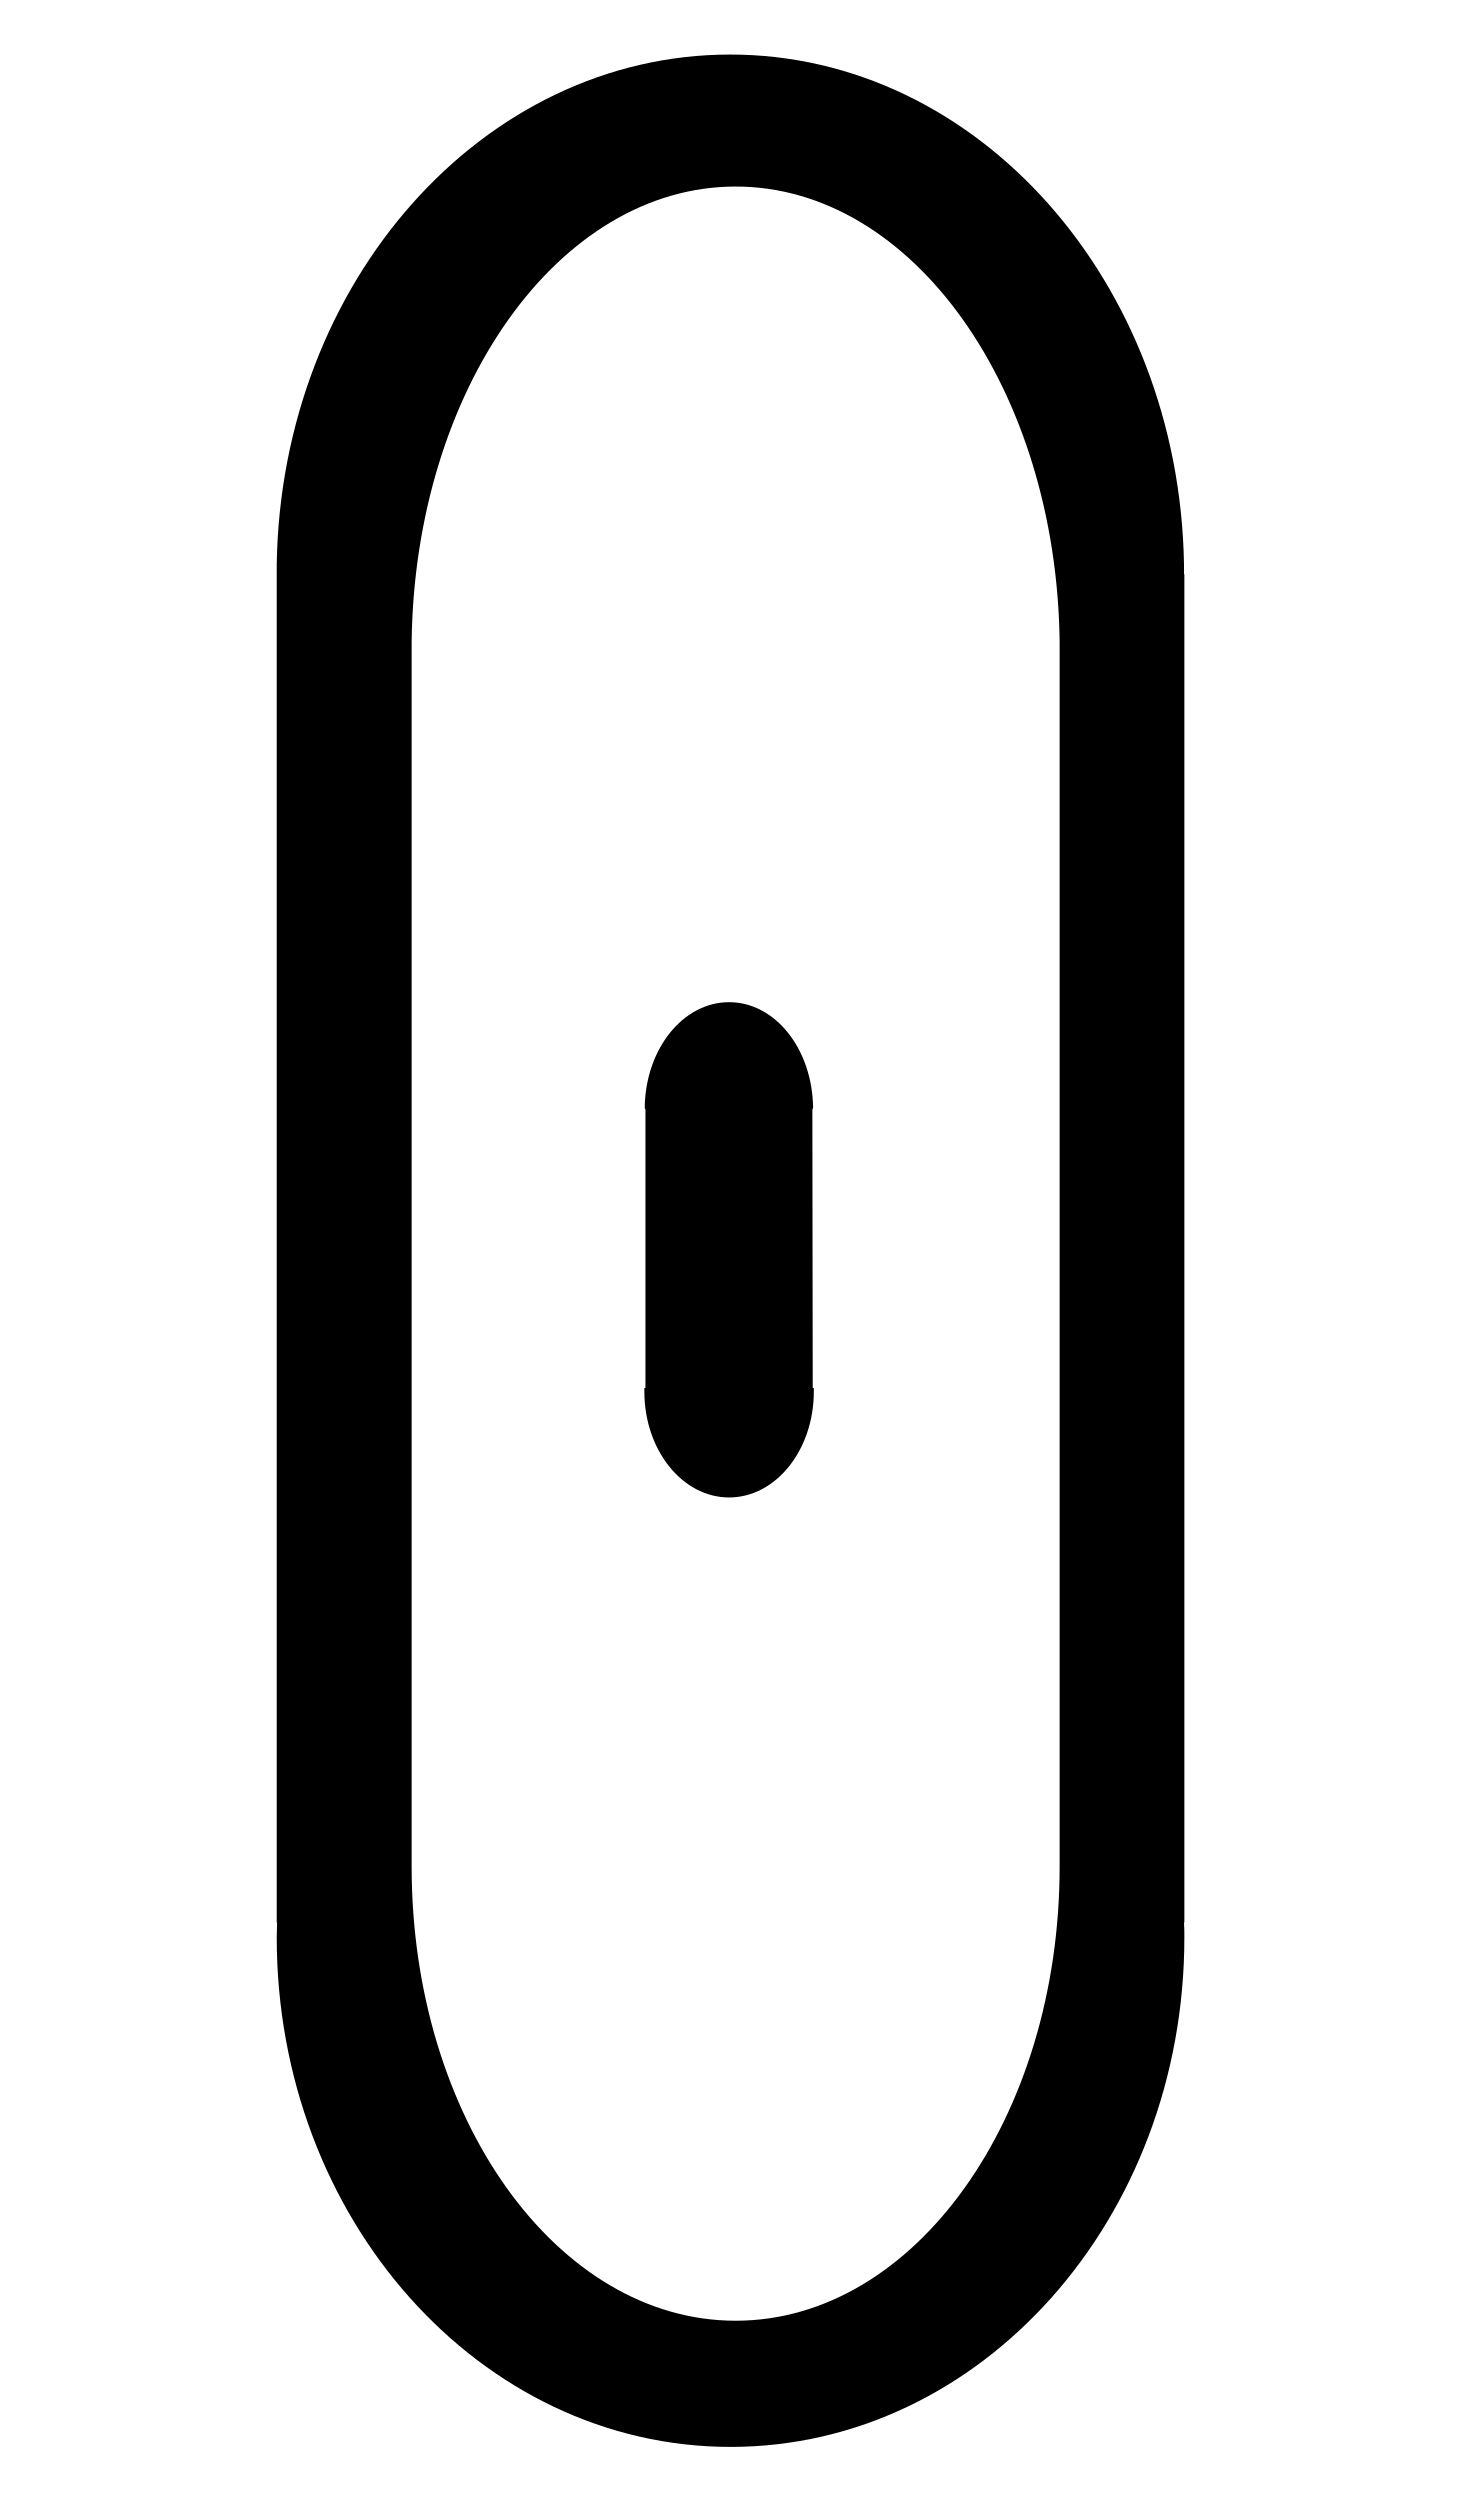
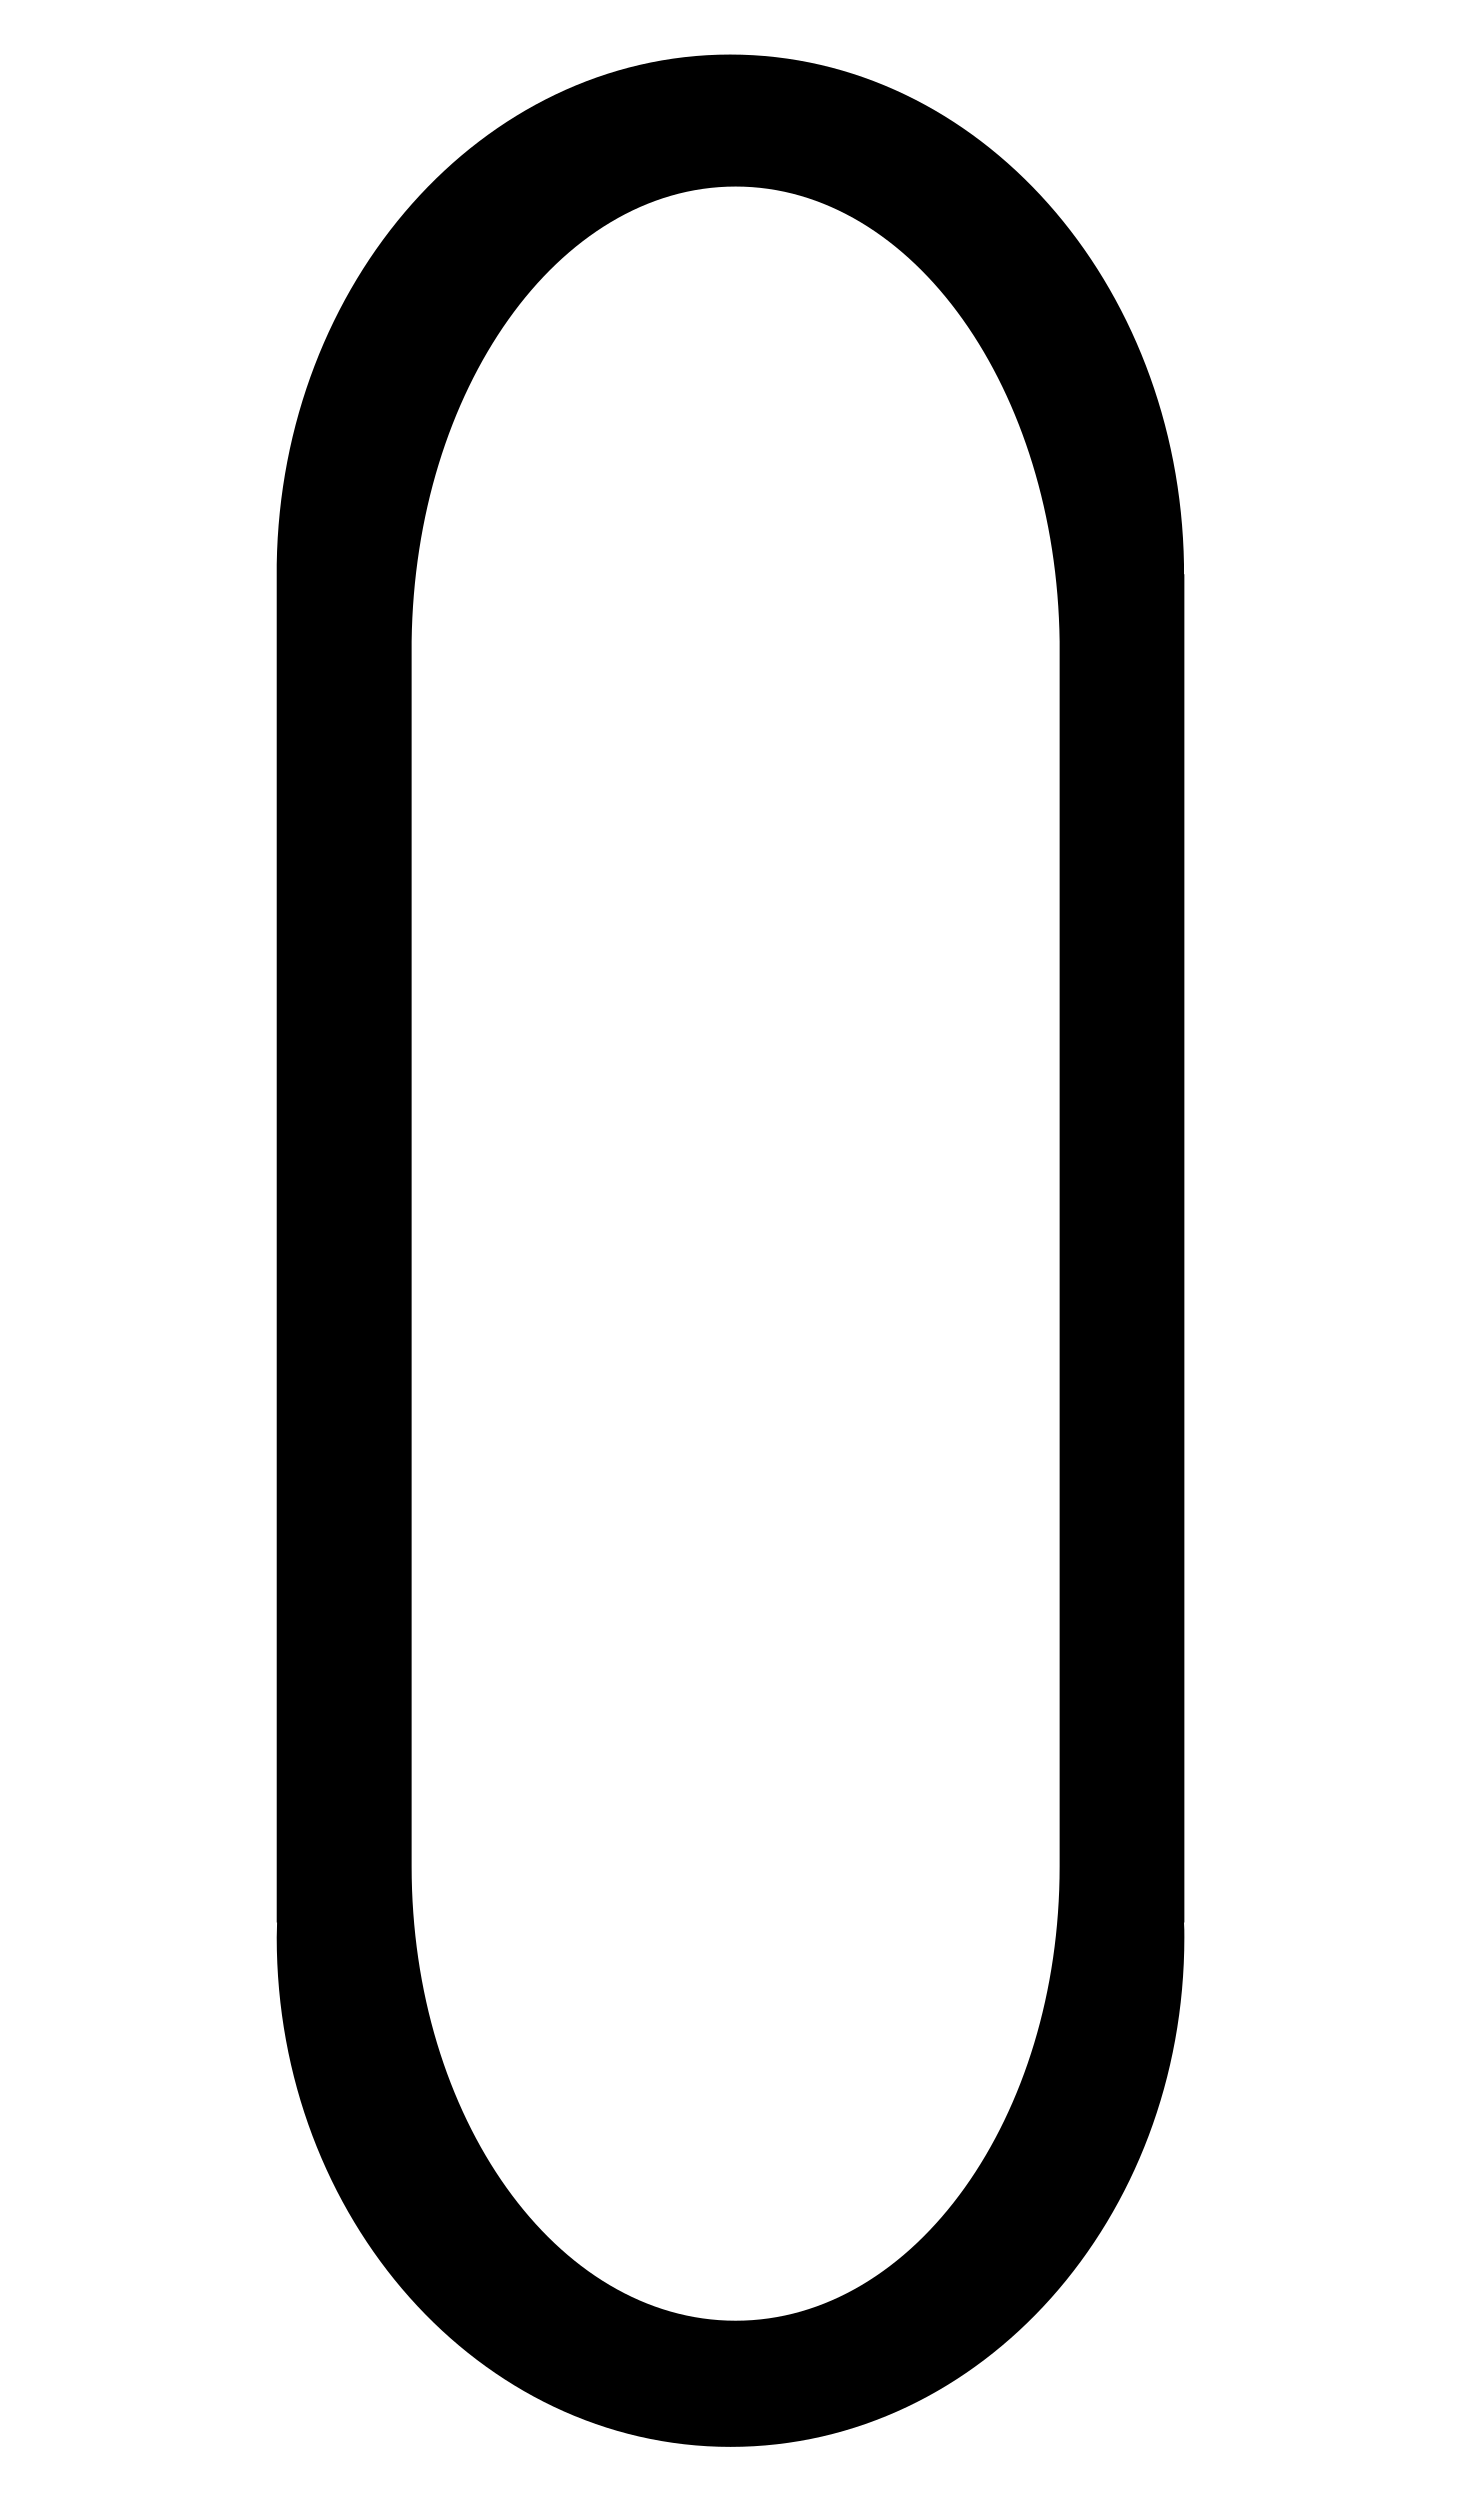
<svg xmlns="http://www.w3.org/2000/svg" version="1.1" id="Layer_1" x="0px" y="0px" viewBox="0 0 401 687.5" style="enable-background:new 0 0 401 687.5;" xml:space="preserve">
  <g>
    <path d="M325.6,157.9c0-0.9,0-1.8,0-2.7C324.3,77.6,268.9,15,200.8,15S77.3,77.6,76.1,155.2c0,0.9,0,1.8,0,2.7v370.8h0.1   c0,1.4-0.1,2.7-0.1,4.1c0,77.3,55.9,140.1,124.8,140.1s124.8-62.7,124.8-140.1c0-1.4,0-2.8-0.1-4.1h0.1V157.9H325.6z M301.6,513.8   L301.6,513.8c0,1.3,0,2.5,0,3.8c0,71.2-45.1,128.9-100.8,128.9S100,588.8,100,517.6c0-1.3,0-2.5,0-3.8l0,0V172.6c0-0.8,0-1.6,0-2.5   c1-71.5,45.8-129,100.8-129s99.8,57.5,100.8,129c0,0.8,0,1.6,0,2.5V513.8z" />
  </g>
  <g>
    <path d="M312.5,164.6c0-0.9,0-1.7,0-2.6c-1.1-75.3-50-135.9-110.3-135.9S93.1,86.7,92,162c0,0.9,0,1.7,0,2.6V524l0,0   c0,1.3,0,2.7,0,4c0,75,49.4,135.8,110.3,135.8S312.5,603,312.5,528c0-1.3,0-2.7,0-4l0,0V164.6z M291.4,509.6L291.4,509.6   c0,1.2,0,2.5,0,3.7c0,69-39.9,124.9-89.1,124.9s-89.1-55.9-89.1-124.9c0-1.2,0-2.5,0-3.7l0,0V178.8c0-0.8,0-1.6,0-2.4   c0.9-69.3,40.4-125.1,89.1-125.1s88.2,55.8,89.1,125.1c0,0.8,0,1.6,0,2.4V509.6z" />
  </g>
  <g>
-     <path d="M223.5,381.7h0.3c0,1,0,0.7,0,1c0,16-10.4,29.1-23.3,29.1c-12.9,0-23.3-13.1-23.3-29.1c0-0.3,0,0,0-1h0.3v-76.5   c0-0.2-0.2-0.4-0.2-0.6c0.2-16.1,10.5-29,23.2-29s22.9,12.9,23.1,29c0,0.2-0.2,0.4-0.2,0.6L223.5,381.7L223.5,381.7z" />
-   </g>
-   <g>
    <path d="M200.5,343.4L200.5,343.4c0,0.2,0,0.5,0,0.7V343.4z" />
  </g>
  <g>
    <path d="M200.5,343.4v0.7C200.5,343.9,200.5,343.6,200.5,343.4L200.5,343.4z" />
  </g>
</svg>
